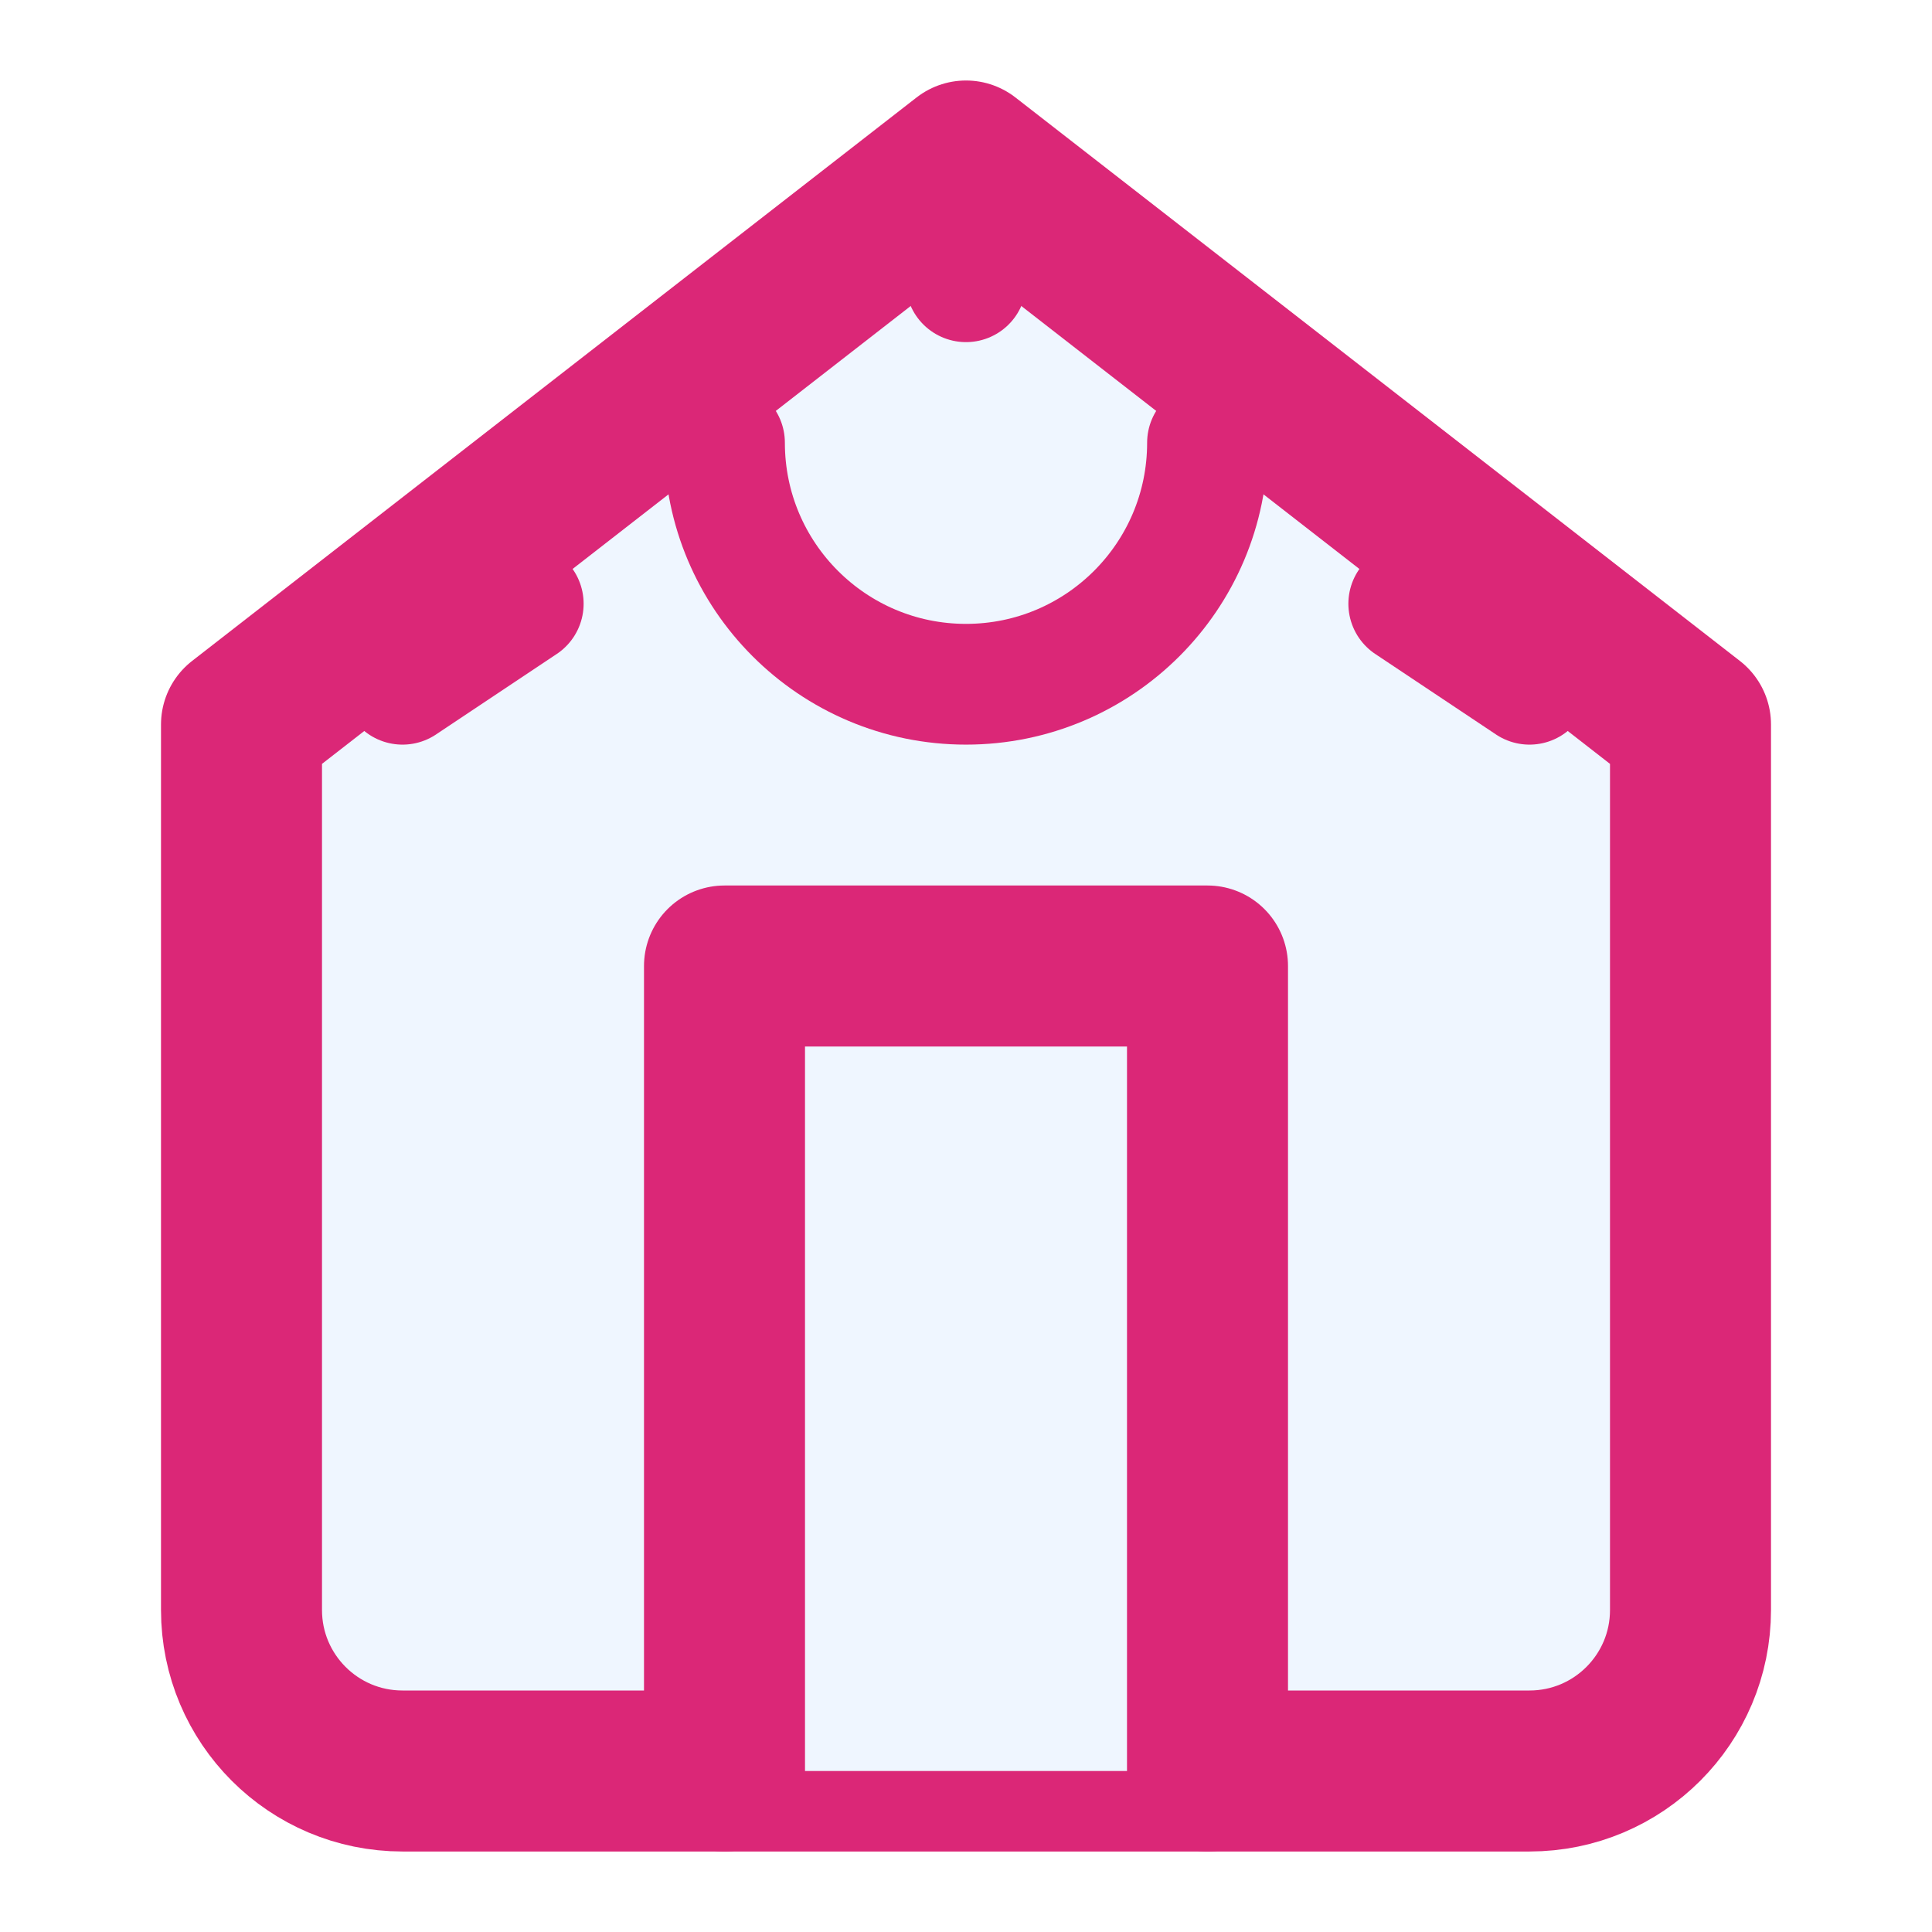
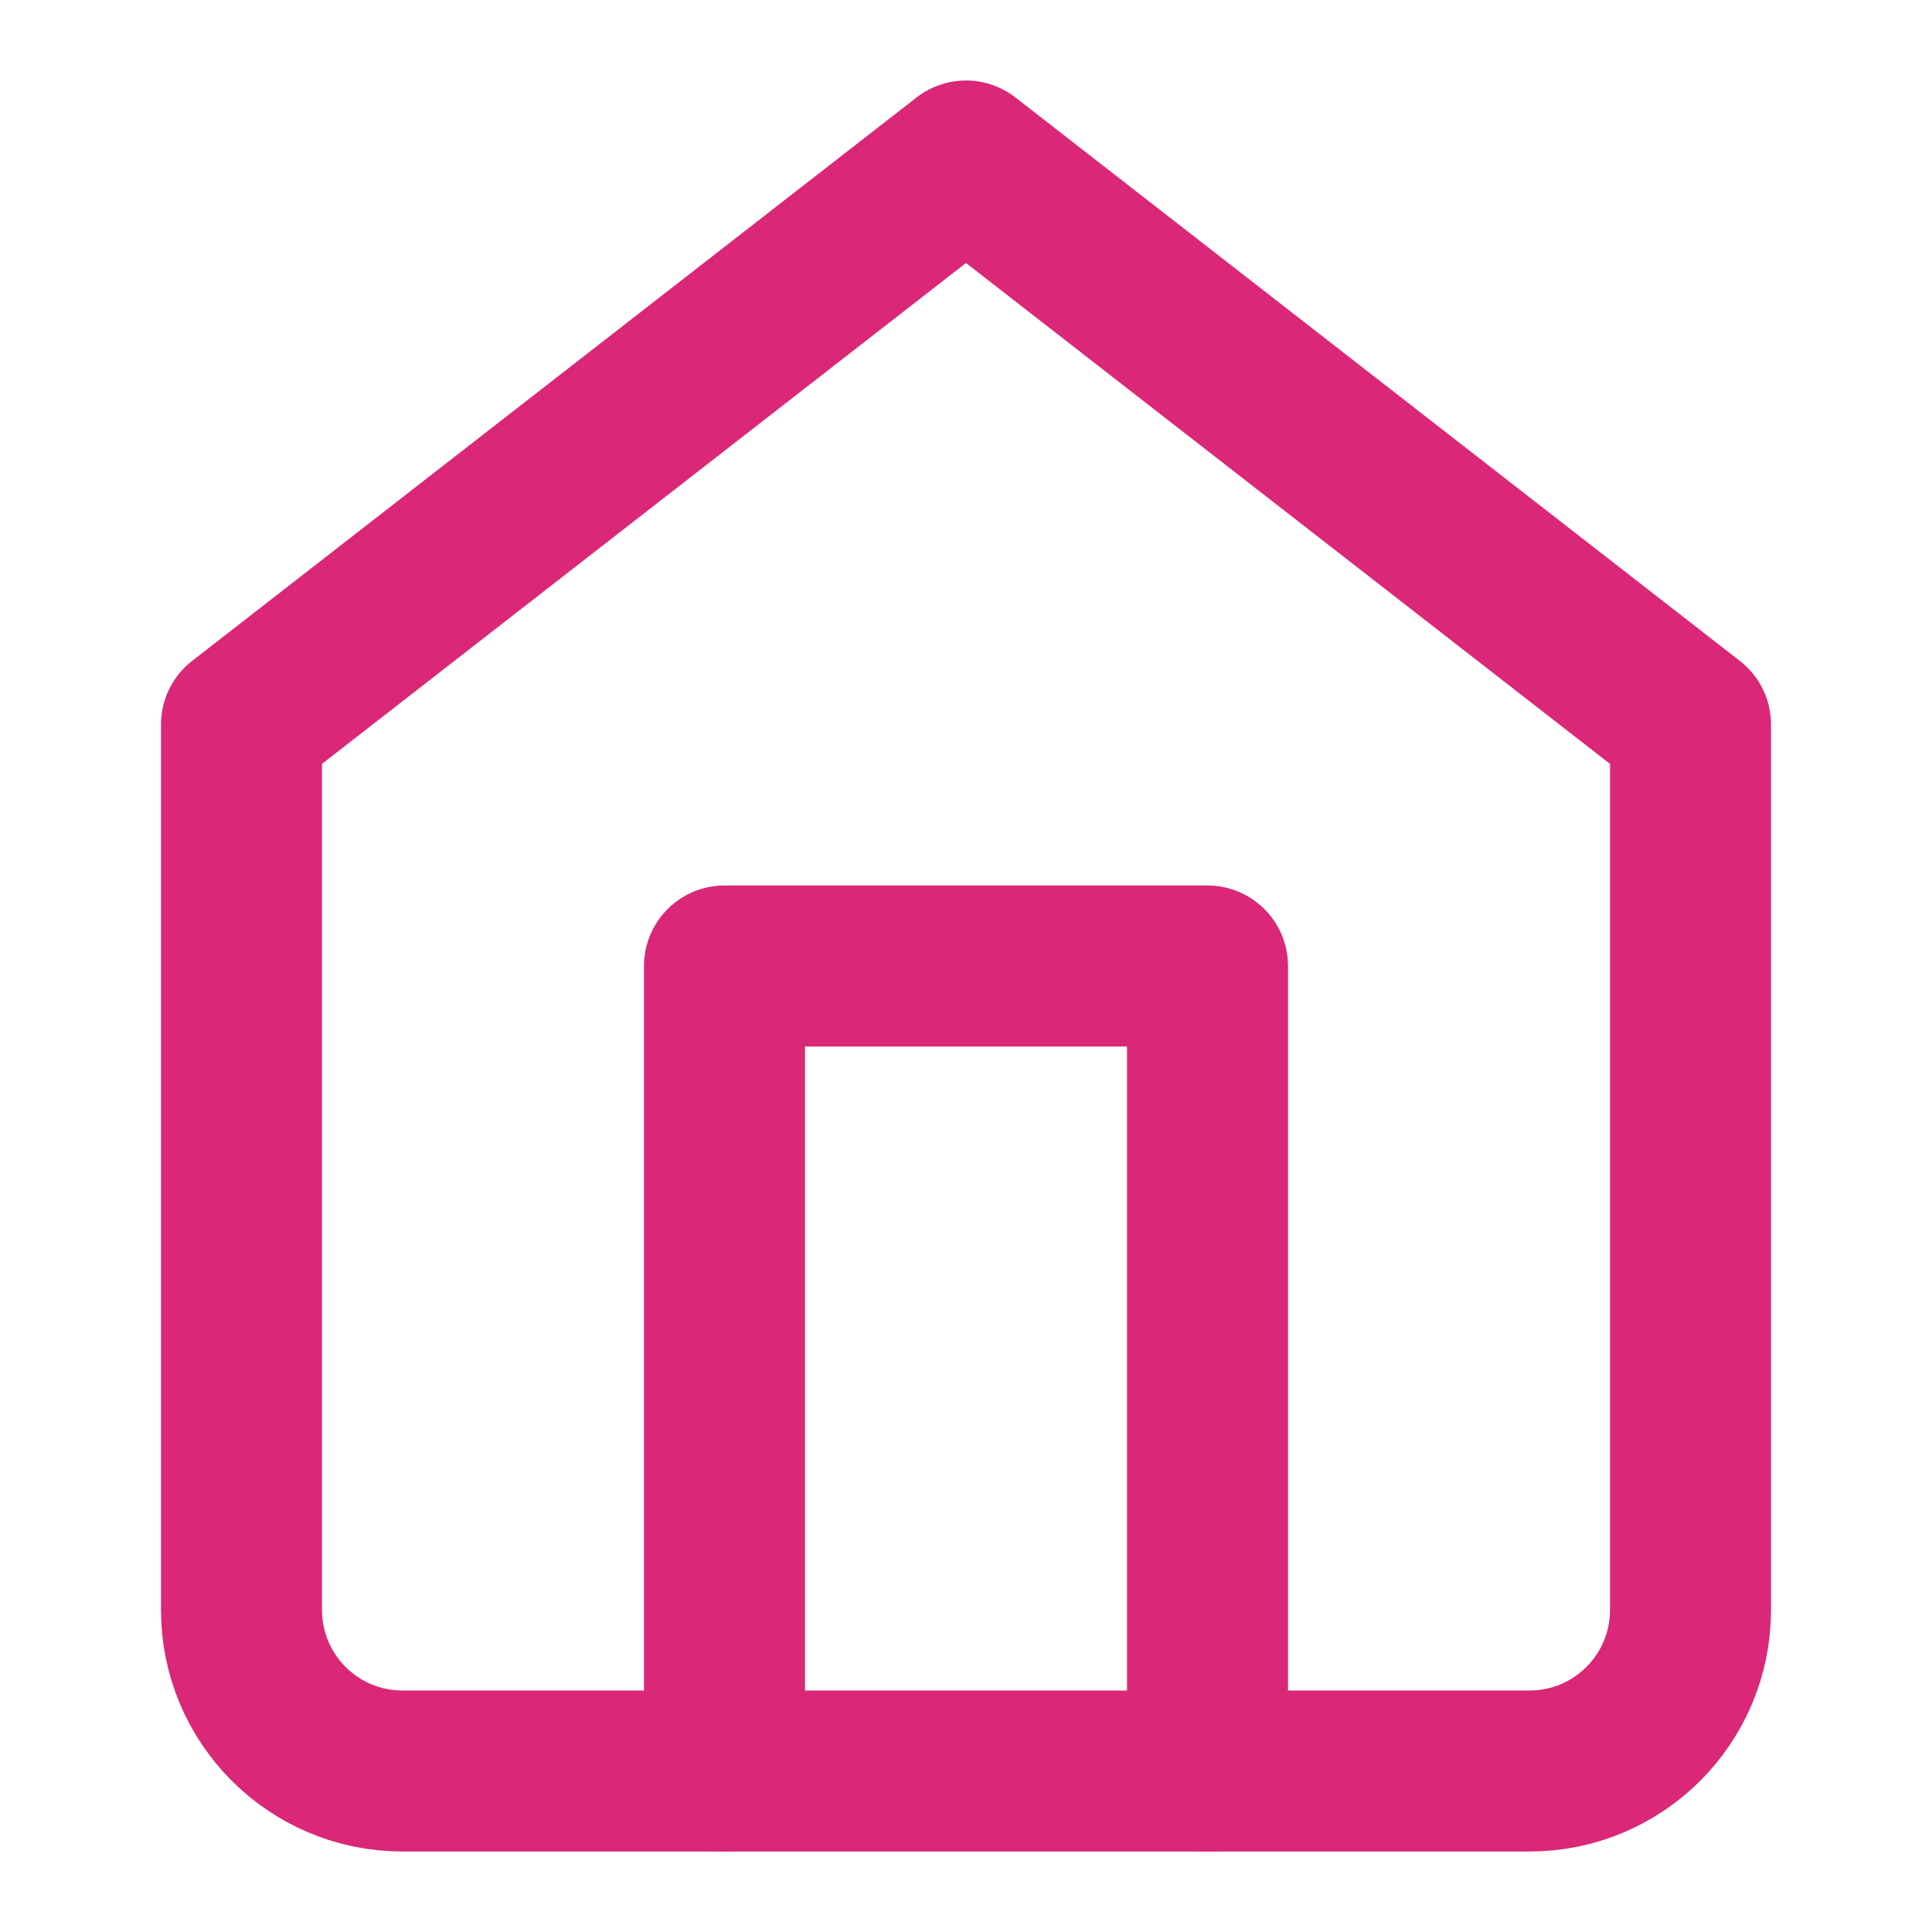
- <svg xmlns="http://www.w3.org/2000/svg" viewBox="0 0 24 24" fill="none">
-   <path d="M3 9l9-7 9 7v11a2 2 0 0 1-2 2H5a2 2 0 0 1-2-2z" stroke="currentColor" stroke-width="2" stroke-linecap="round" stroke-linejoin="round" />
-   <path d="M9 22V12h6v10" stroke="currentColor" stroke-width="2" stroke-linecap="round" stroke-linejoin="round" />
-   <path d="M15 5.5a3 3 0 0 1-6 0" stroke="currentColor" stroke-width="1.5" stroke-linecap="round" />
-   <path d="M12 2.5v1" stroke="currentColor" stroke-width="1.5" stroke-linecap="round" />
-   <path d="M17.5 7.5l1.5 1" stroke="currentColor" stroke-width="1.5" stroke-linecap="round" />
-   <path d="M6.5 7.5l-1.5 1" stroke="currentColor" stroke-width="1.5" stroke-linecap="round" />
-   <style>
-         svg {
-             width: 100%;
-             height: 100%;
-         }
- 
-         path {
-             stroke: #db2777;
-             fill: #EFF6FF;
-         }
- 
-         @media (prefers-color-scheme: dark) {
-             path {
-                 stroke: #db2777;
-                 fill: #1E3A8A;
-             }
-         }
-     </style>
+ <svg xmlns="http://www.w3.org/2000/svg" class="h-8 w-8" viewBox="0 0 24 24" fill="none" stroke="#db2777" stroke-width="2" stroke-linecap="round" stroke-linejoin="round">
+   <path d="M3 9l9-7 9 7v11a2 2 0 0 1-2 2H5a2 2 0 0 1-2-2z" />
+   <polyline points="9 22 9 12 15 12 15 22" />
</svg>
